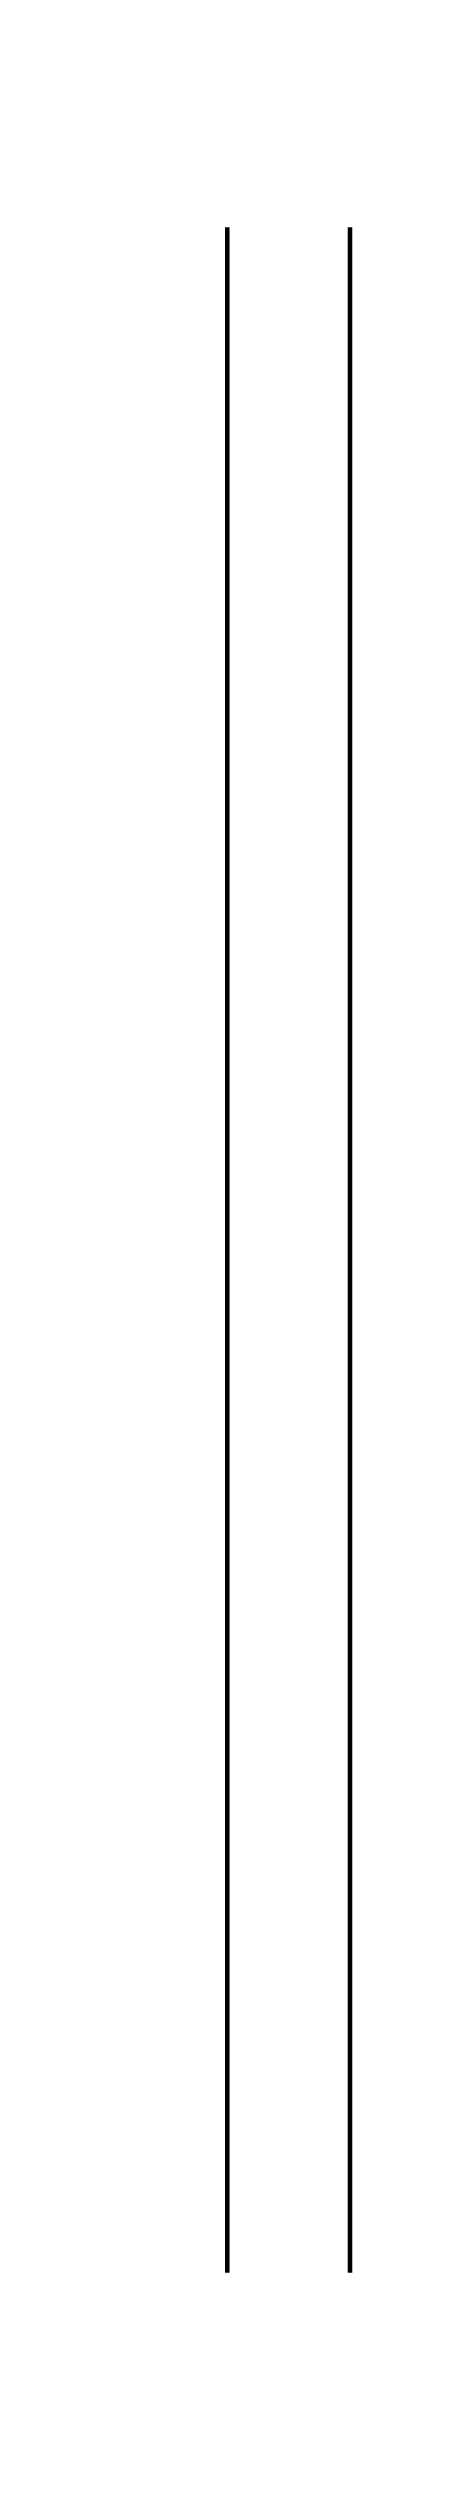
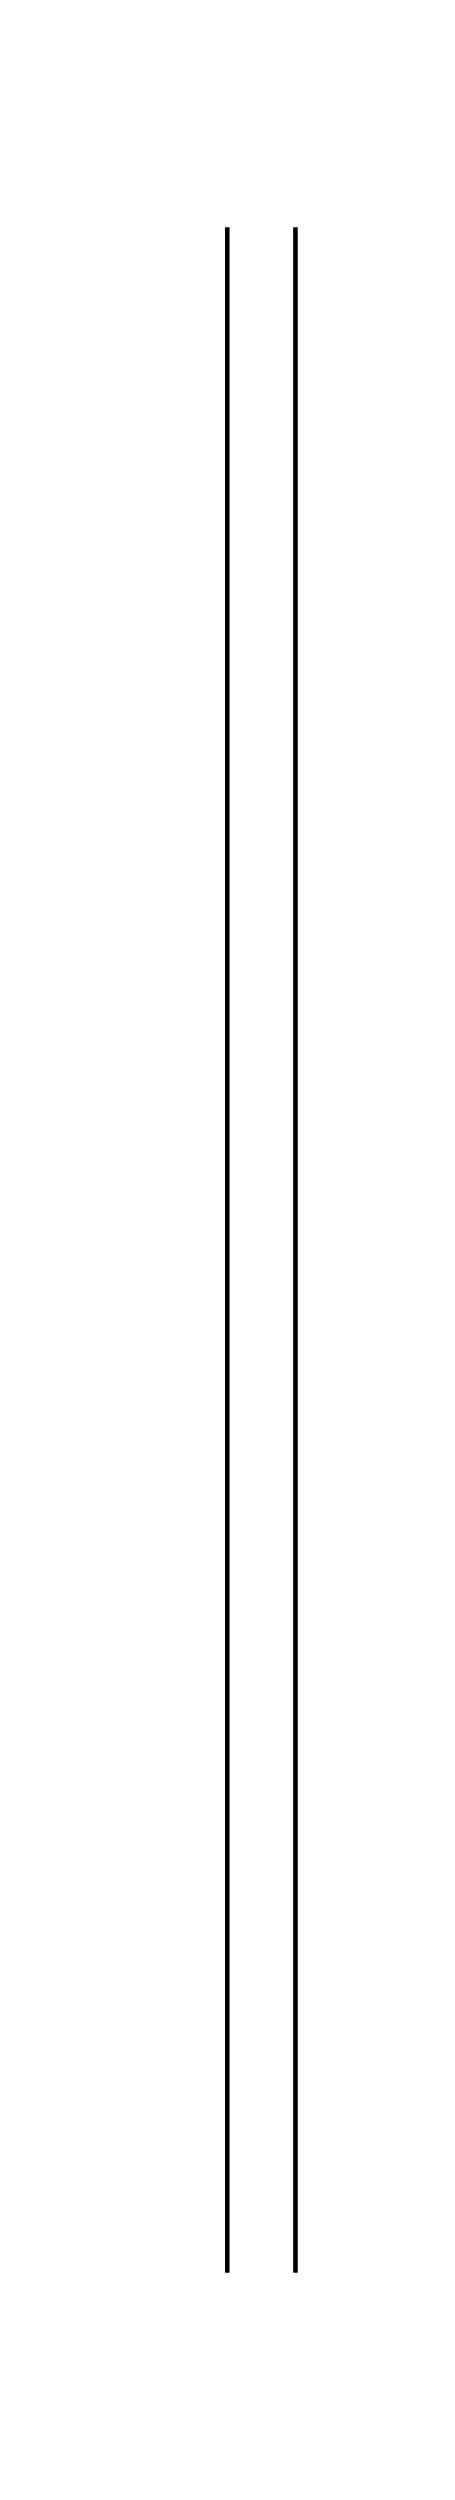
<svg xmlns="http://www.w3.org/2000/svg" xmlns:xlink="http://www.w3.org/1999/xlink" height="550" viewBox="-50 -50 100 550" width="100">
  <defs>
    <style>
text { text-anchor: middle } path,rect,circle { fill:none; stroke: black; }
</style>
    <g id="BB">
-       <path d="M 0,0 m 27,0 l 0,450 m -27,-450 l 0,450" />
+       <path d="M 0,0 m 15,0 l 0,450 m -15,-450 l 0,450" />
    </g>
  </defs>
  <use id="r_0_c_0_2" transform="translate(0 0) rotate(0)" xlink:href="#BB" />
</svg>
